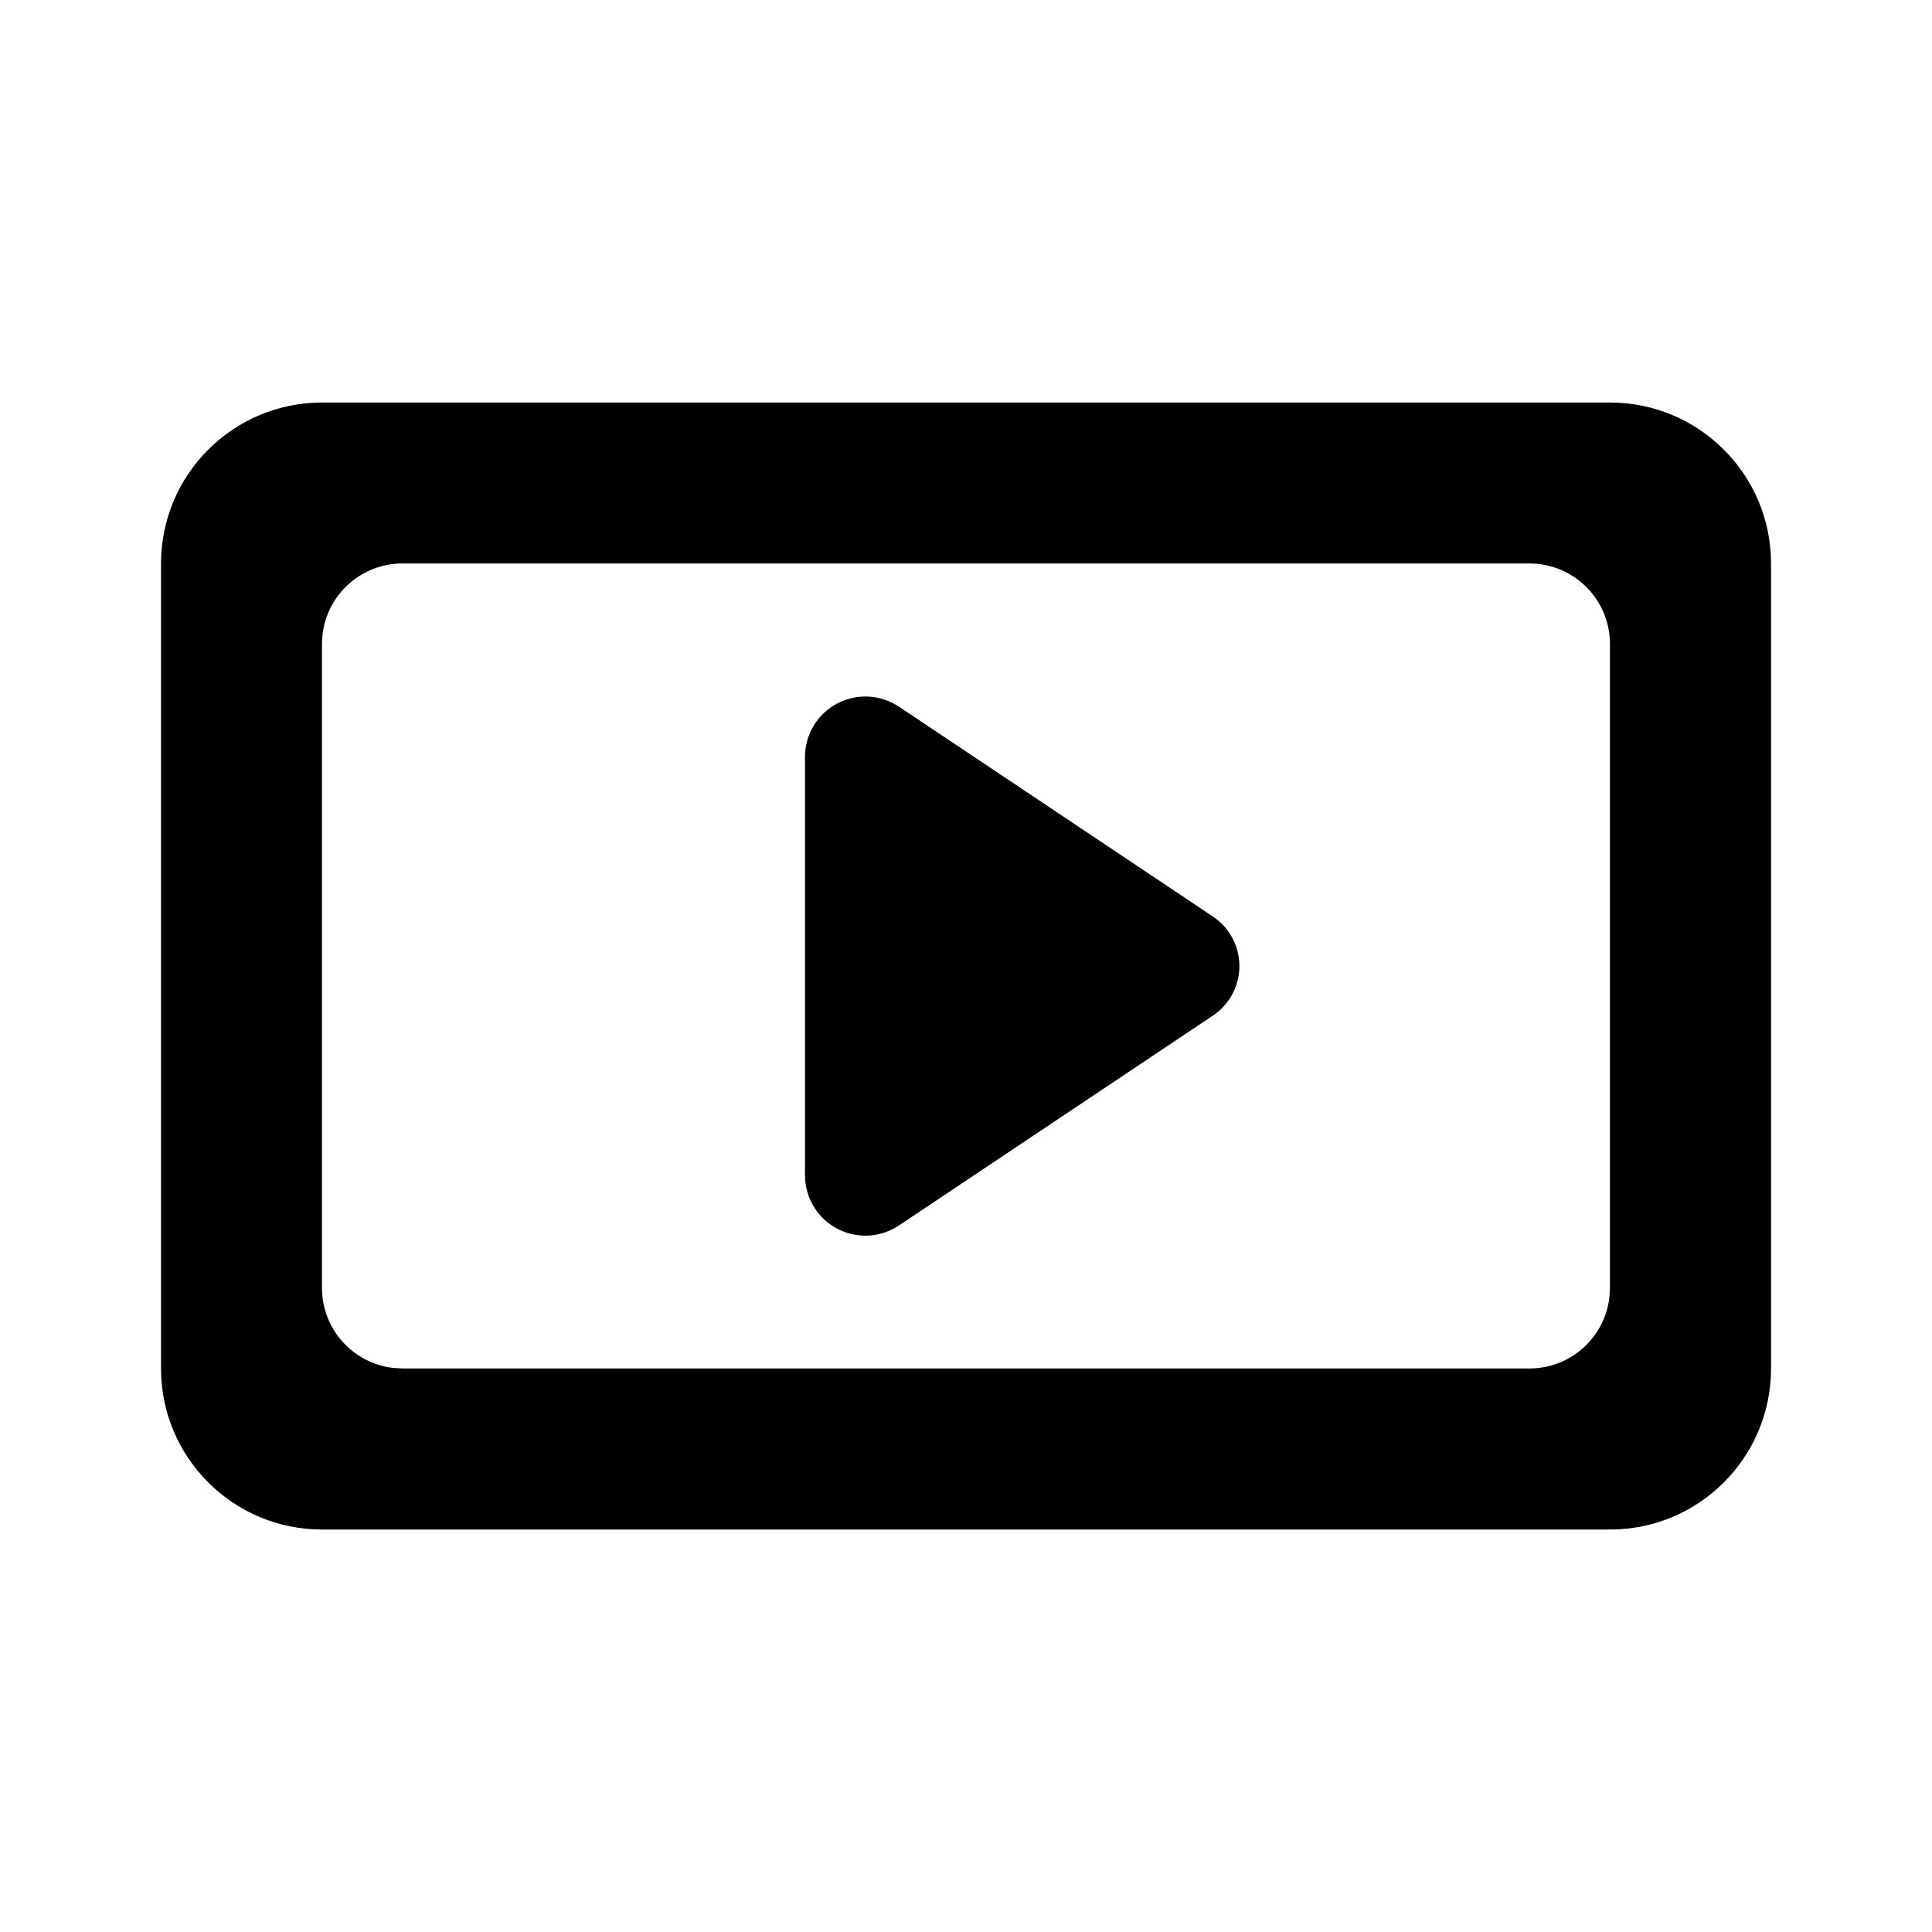
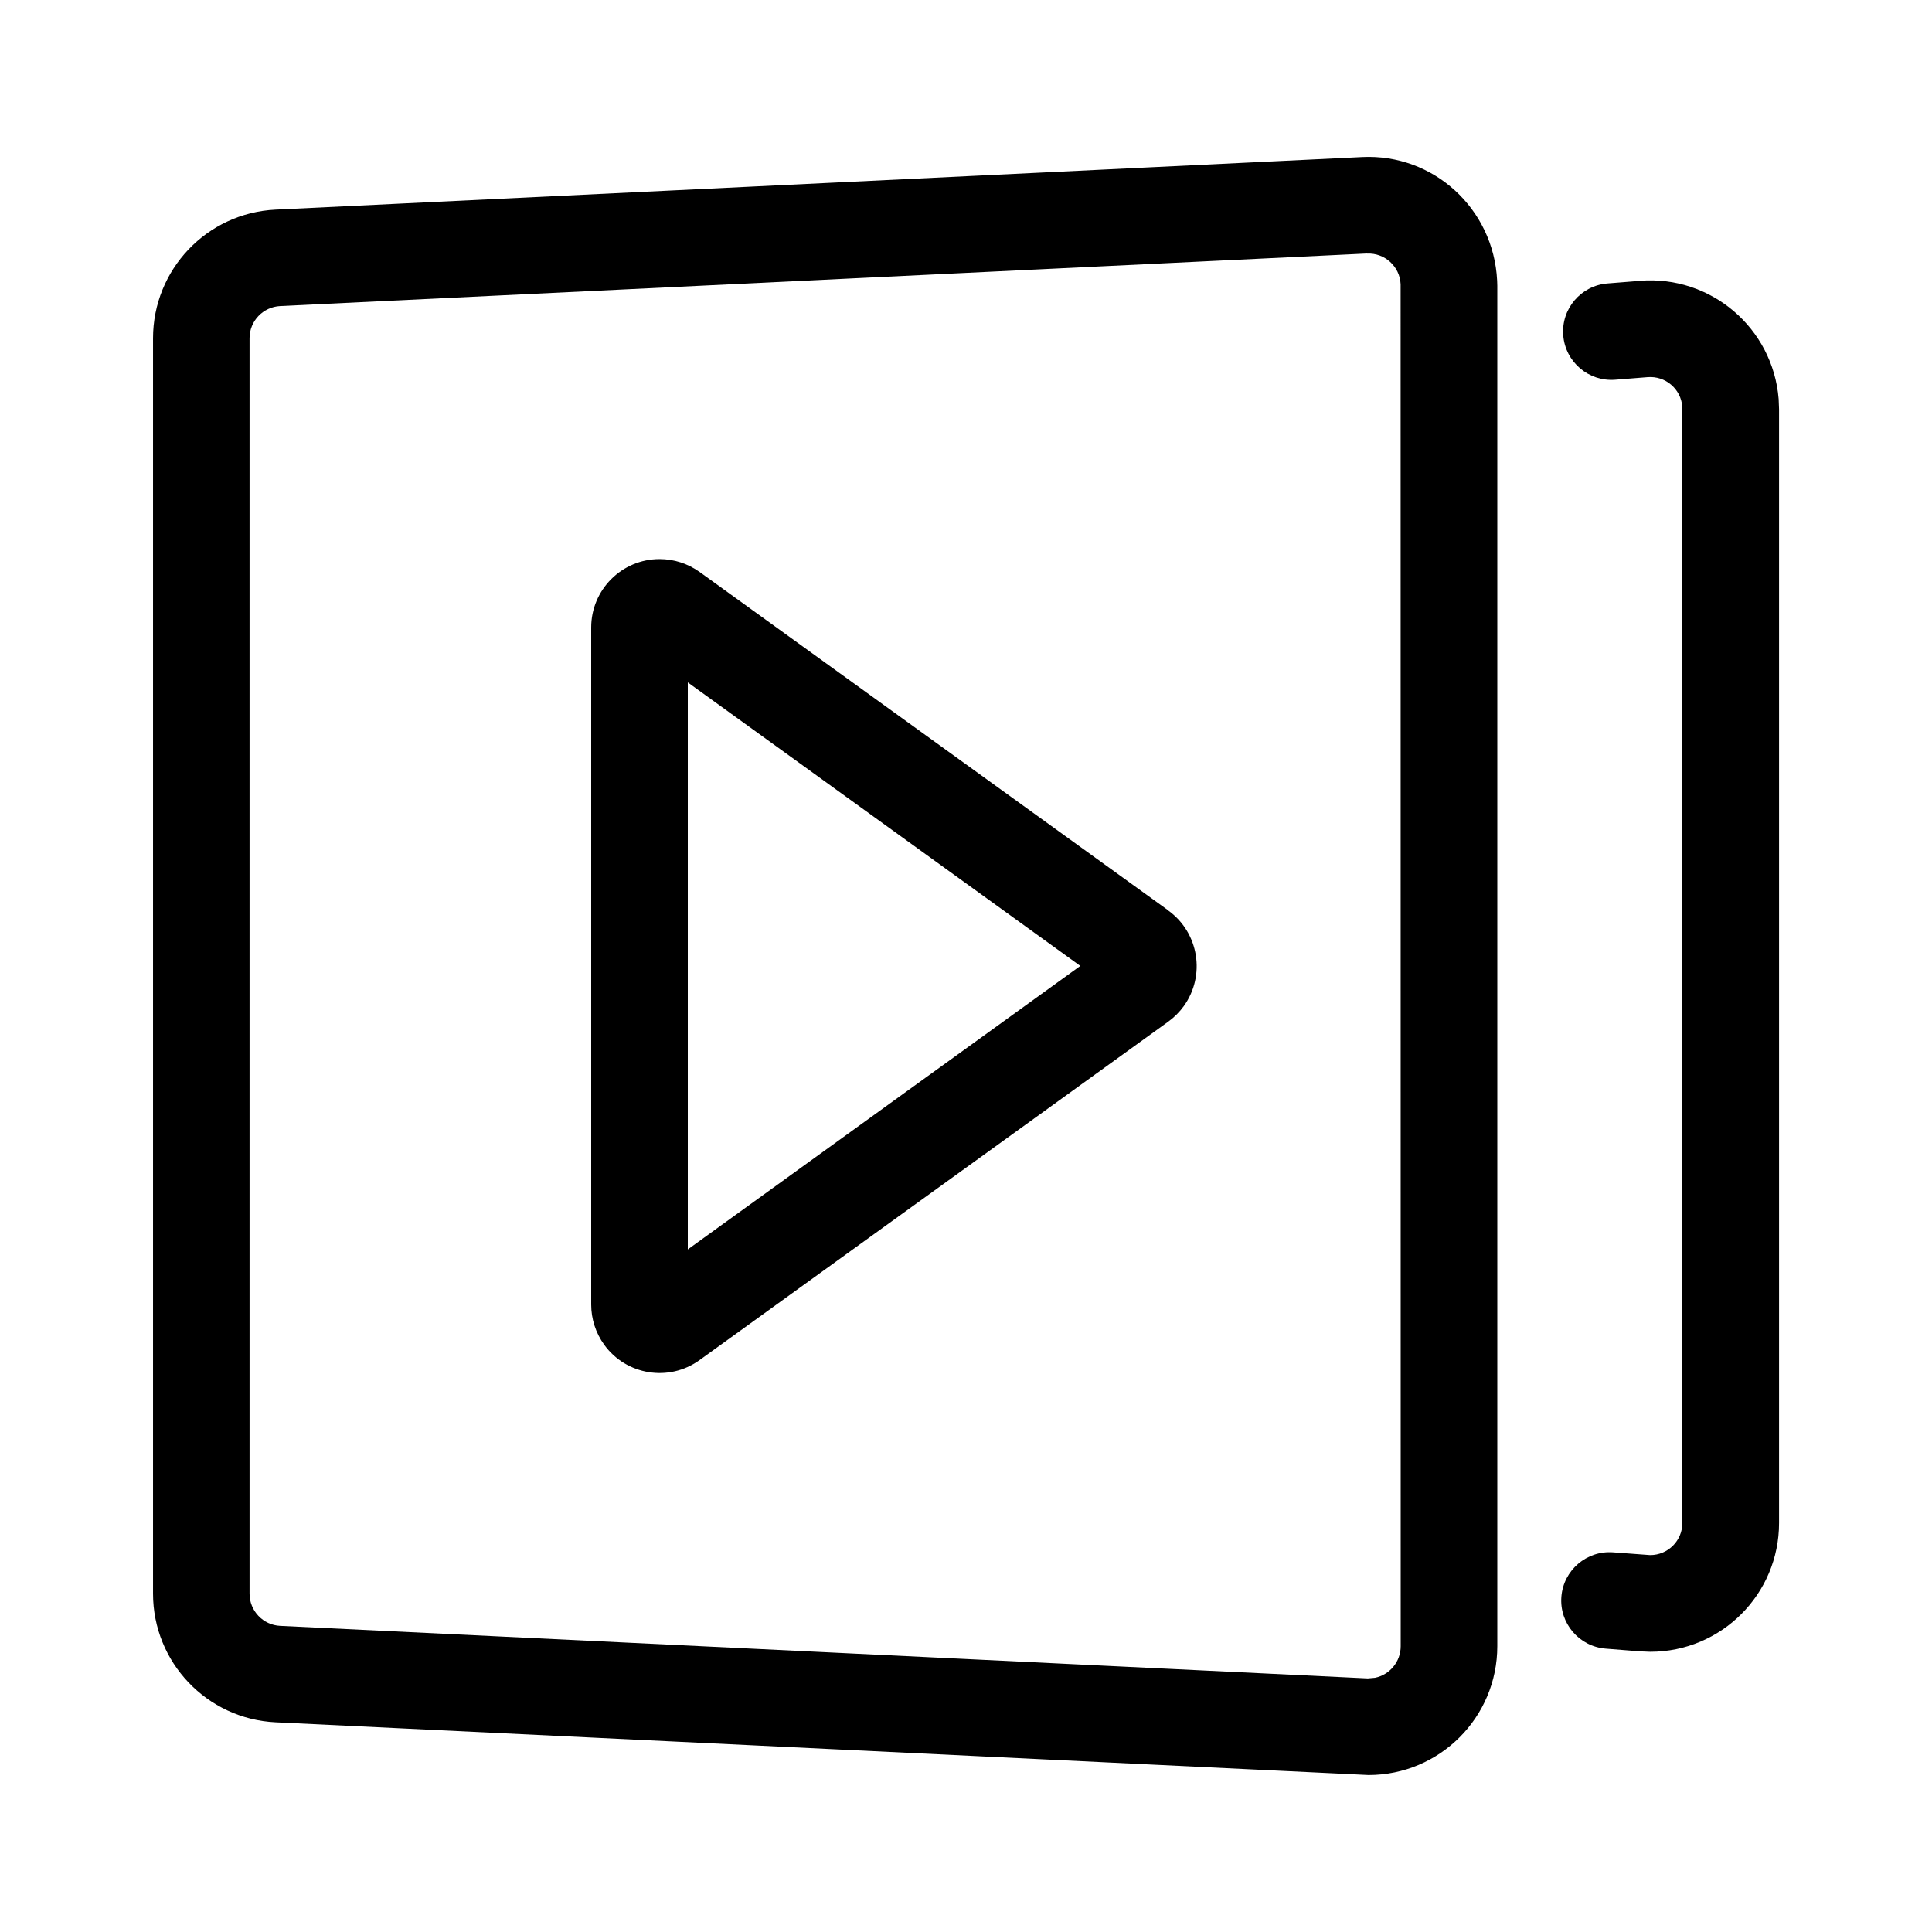
- <svg xmlns="http://www.w3.org/2000/svg" version="1.1" width="32" height="32" viewBox="0 0 32 32">
-   <path fill="currentColor" d="M26.667 6.667c1.473 0 2.667 1.194 2.667 2.667v13.333c0 1.473-1.194 2.667-2.667 2.667h-21.333c-1.473 0-2.667-1.194-2.667-2.667v-13.333c0-1.473 1.194-2.667 2.667-2.667h21.333zM25.333 9.333h-18.667c-0.684 0-1.247 0.515-1.324 1.178l-0.009 0.155v10.667c0 0.684 0.515 1.247 1.178 1.324l0.155 0.009h18.667c0.684 0 1.247-0.515 1.324-1.178l0.009-0.155v-10.667c0-0.736-0.597-1.333-1.333-1.333zM14.893 11.707l5.187 3.467c0.279 0.182 0.448 0.493 0.448 0.827s-0.169 0.645-0.448 0.827l-5.187 3.467c-0.306 0.207-0.702 0.228-1.028 0.055s-0.531-0.512-0.532-0.882v-6.933c0.001-0.37 0.205-0.709 0.532-0.882s0.722-0.152 1.028 0.055z" />
+ <svg xmlns="http://www.w3.org/2000/svg" version="1.1" width="24" height="24" viewBox="0 0 24 24">
+   <path d="M16.923 1.951l-13.5 0.653c-0.853 0.041-1.522 0.745-1.522 1.598v15.595c0 0.853 0.67 1.557 1.522 1.598l13.577 0.655c0.884 0 1.6-0.716 1.6-1.6v-16.901l-0.002-0.063c-0.044-0.897-0.794-1.578-1.676-1.535zM16.981 3.15c0.22-0.011 0.408 0.16 0.418 0.38l0.001 16.92c0 0.193-0.137 0.355-0.319 0.392l-0.090 0.008-13.51-0.653c-0.213-0.010-0.381-0.186-0.381-0.4v-15.595c0-0.214 0.167-0.389 0.381-0.4l13.5-0.653z" />
+   <path d="M20.373 3.488c0.881-0.070 1.651 0.587 1.722 1.469l0.005 0.127v13.835c0 0.884-0.716 1.6-1.6 1.6l-0.126-0.005-0.427-0.034c-0.33-0.026-0.577-0.315-0.551-0.645s0.315-0.577 0.645-0.551l0.458 0.034c0.221 0 0.4-0.179 0.4-0.4v-13.835l-0.001-0.031c-0.017-0.221-0.21-0.385-0.431-0.367l-0.402 0.032c-0.33 0.026-0.619-0.22-0.646-0.55s0.22-0.62 0.55-0.646l0.402-0.032z" />
+   <path d="M14.515 11.311l-5.823-4.205c-0.145-0.104-0.319-0.161-0.498-0.161-0.469 0-0.85 0.38-0.85 0.85v8.411c0 0.178 0.056 0.352 0.161 0.498 0.274 0.38 0.806 0.466 1.186 0.191l5.823-4.205c0.073-0.053 0.138-0.118 0.191-0.191 0.274-0.38 0.189-0.912-0.191-1.187zM13.42 11.999l-4.876 3.522v-7.044l4.876 3.522z" />
</svg>
